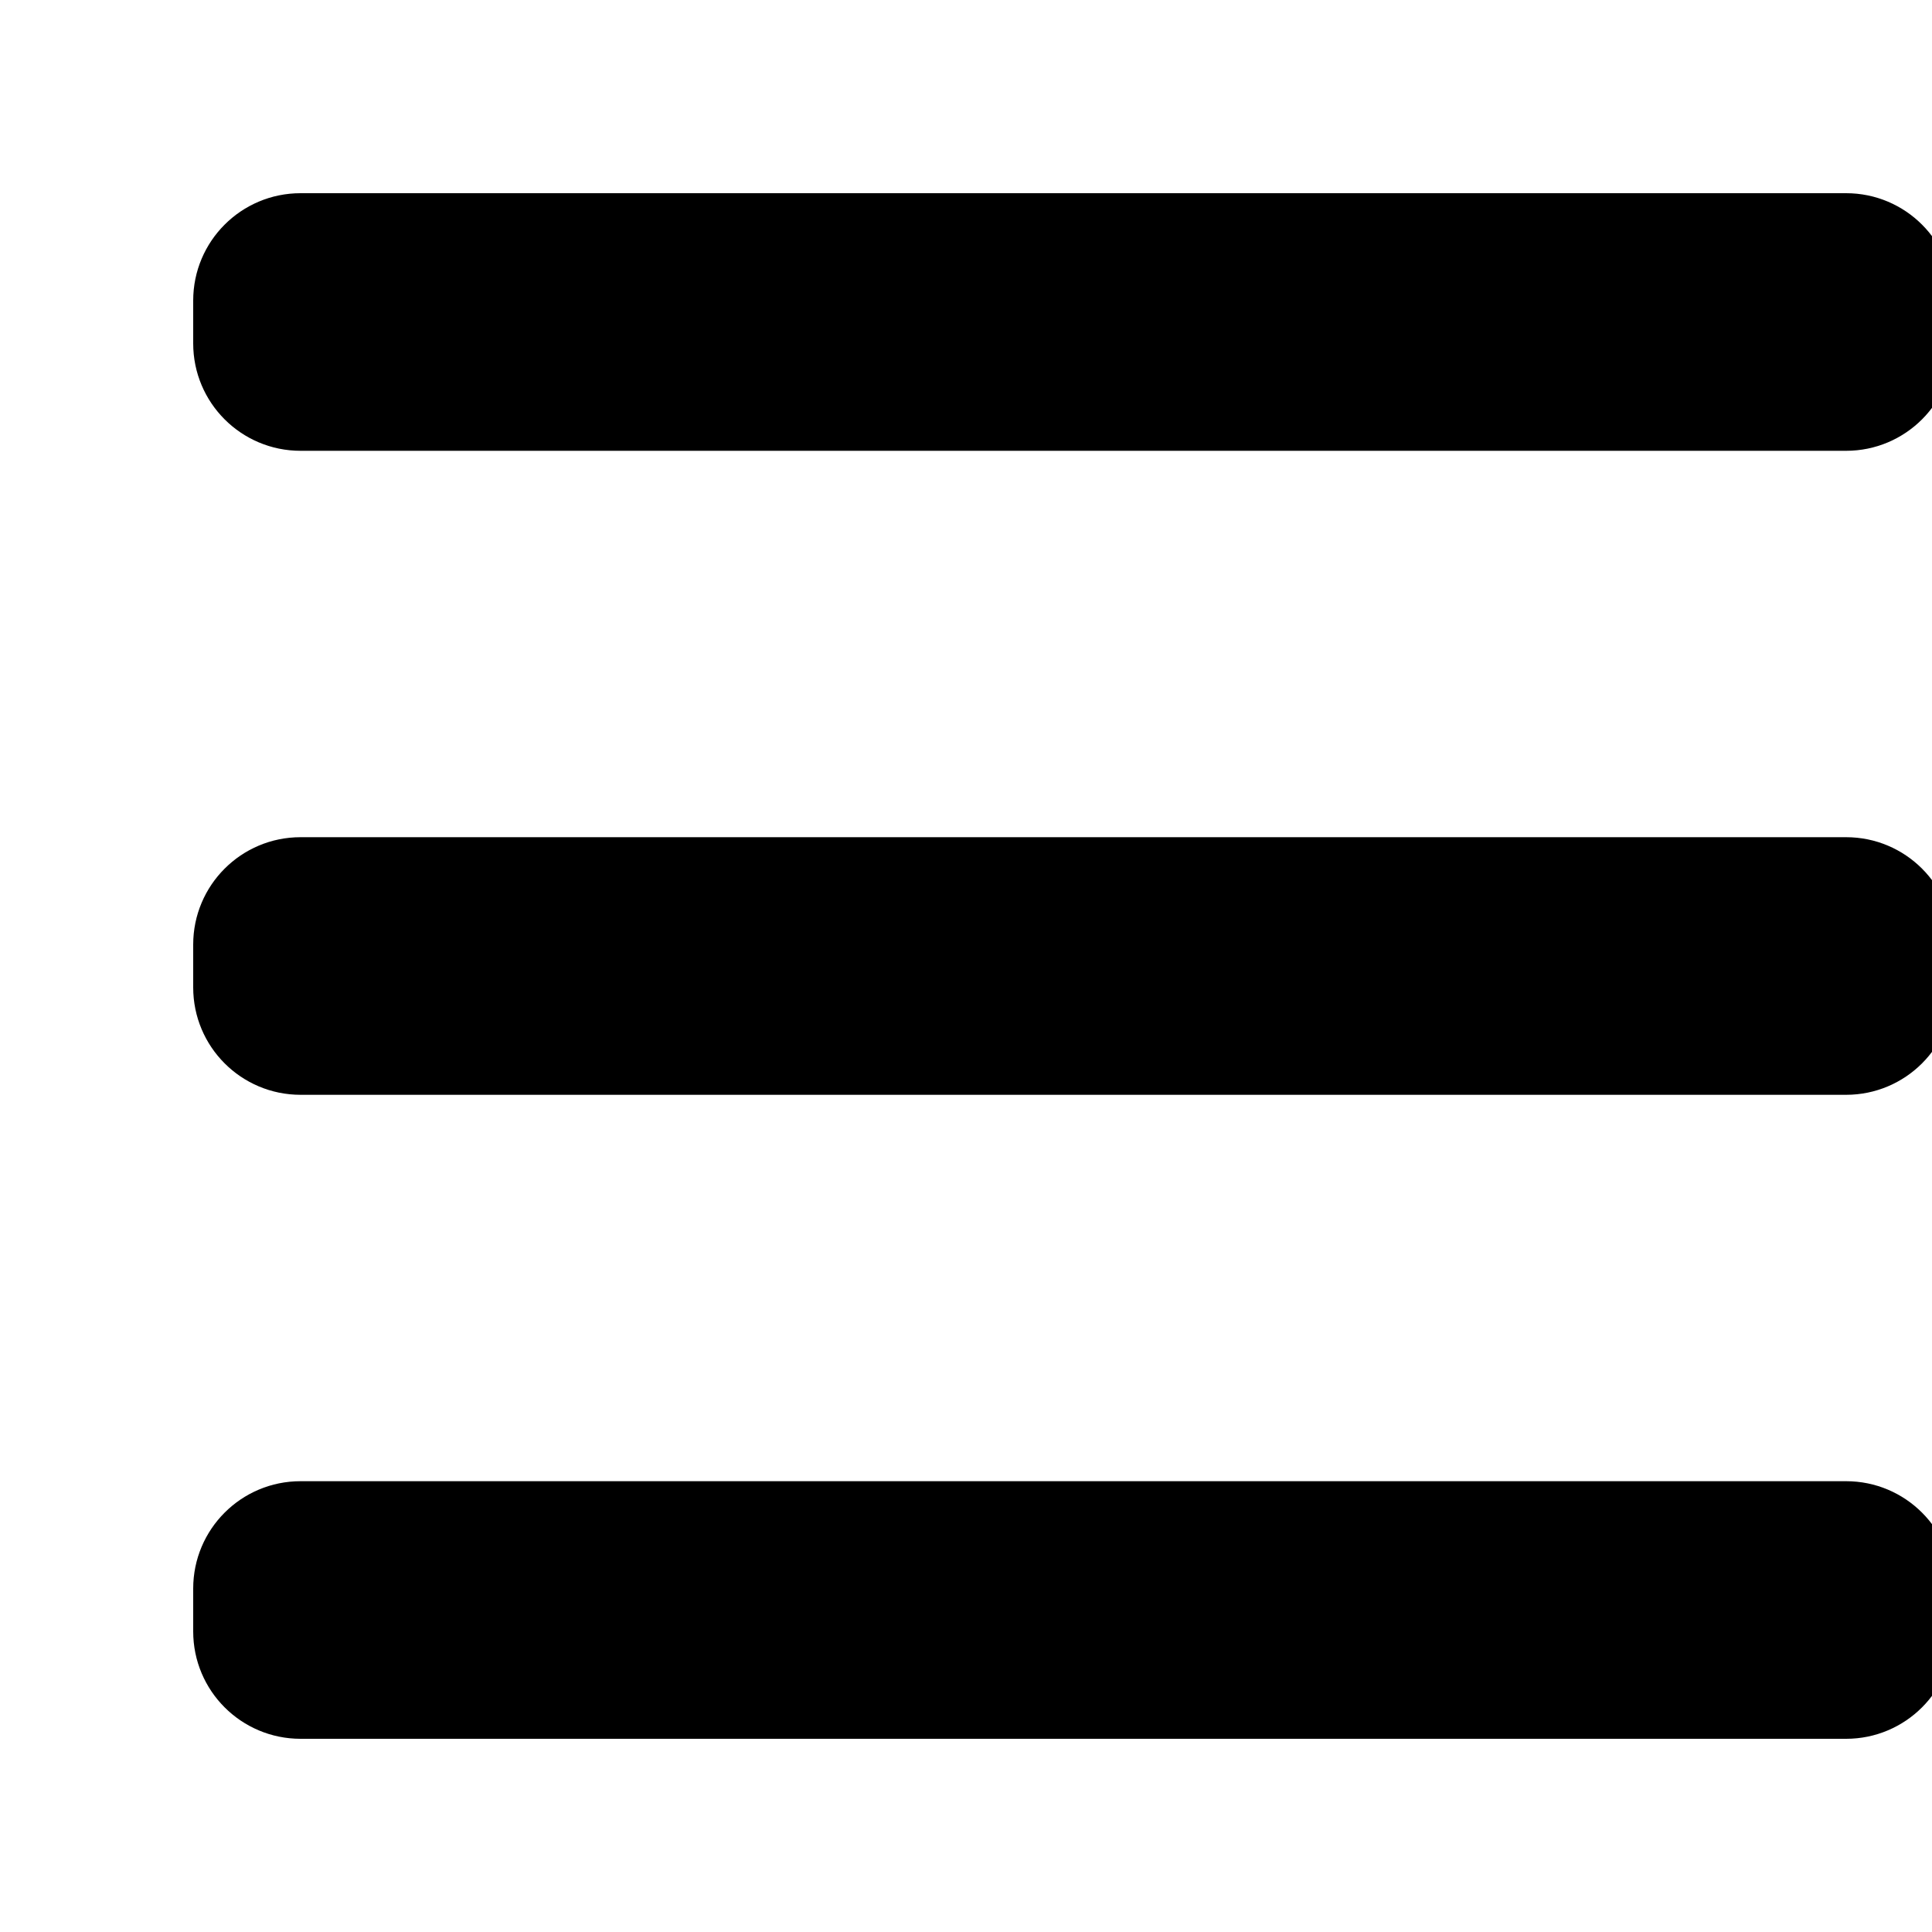
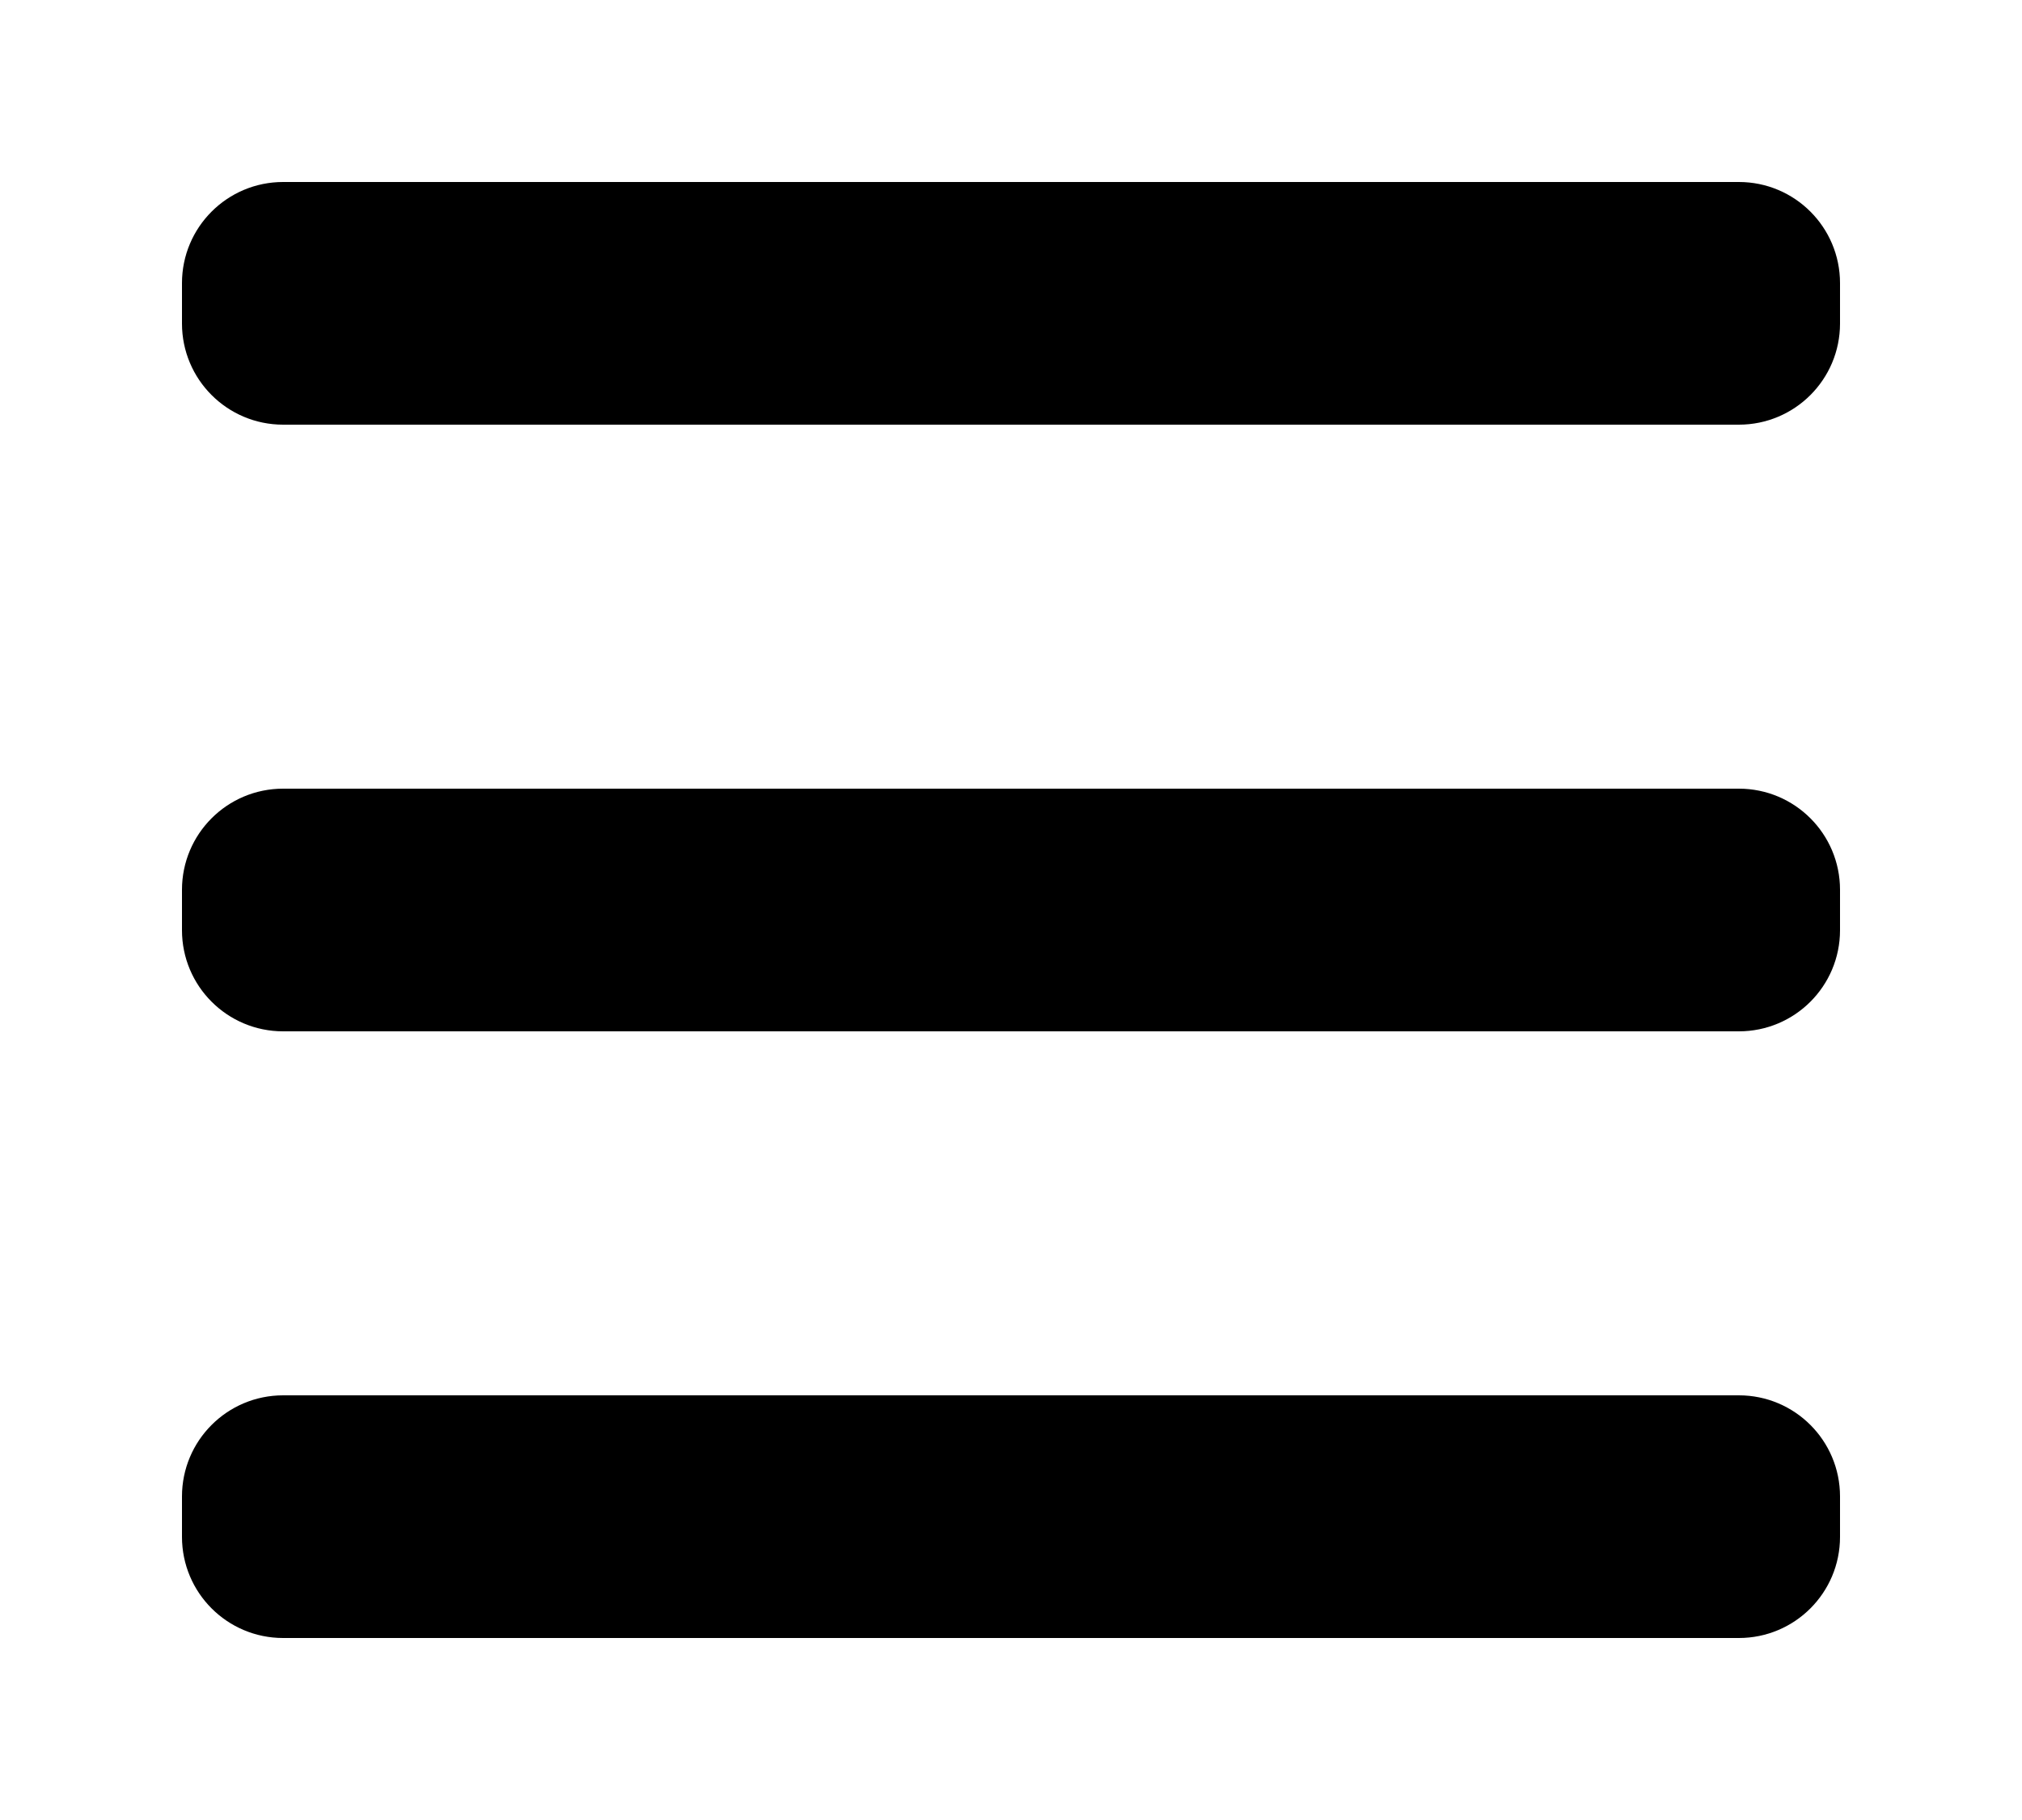
- <svg xmlns="http://www.w3.org/2000/svg" xml:lang="en-US" lang="en-US" viewBox="0 0 45 45" height="45" width="45">
+ <svg xmlns="http://www.w3.org/2000/svg" xml:lang="en-US" lang="en-US" viewBox="0 0 50 45" width="50" height="45">
  <g stroke="#000" stroke-width="1" fill="#000">
    <rect x="5" y="5" width="40" height="5" rx="2" ry="2" />
    <rect x="5" y="20" width="40" height="5" rx="2" ry="2" />
    <rect x="5" y="35" width="40" height="5" rx="2" ry="2" />
  </g>
</svg>
